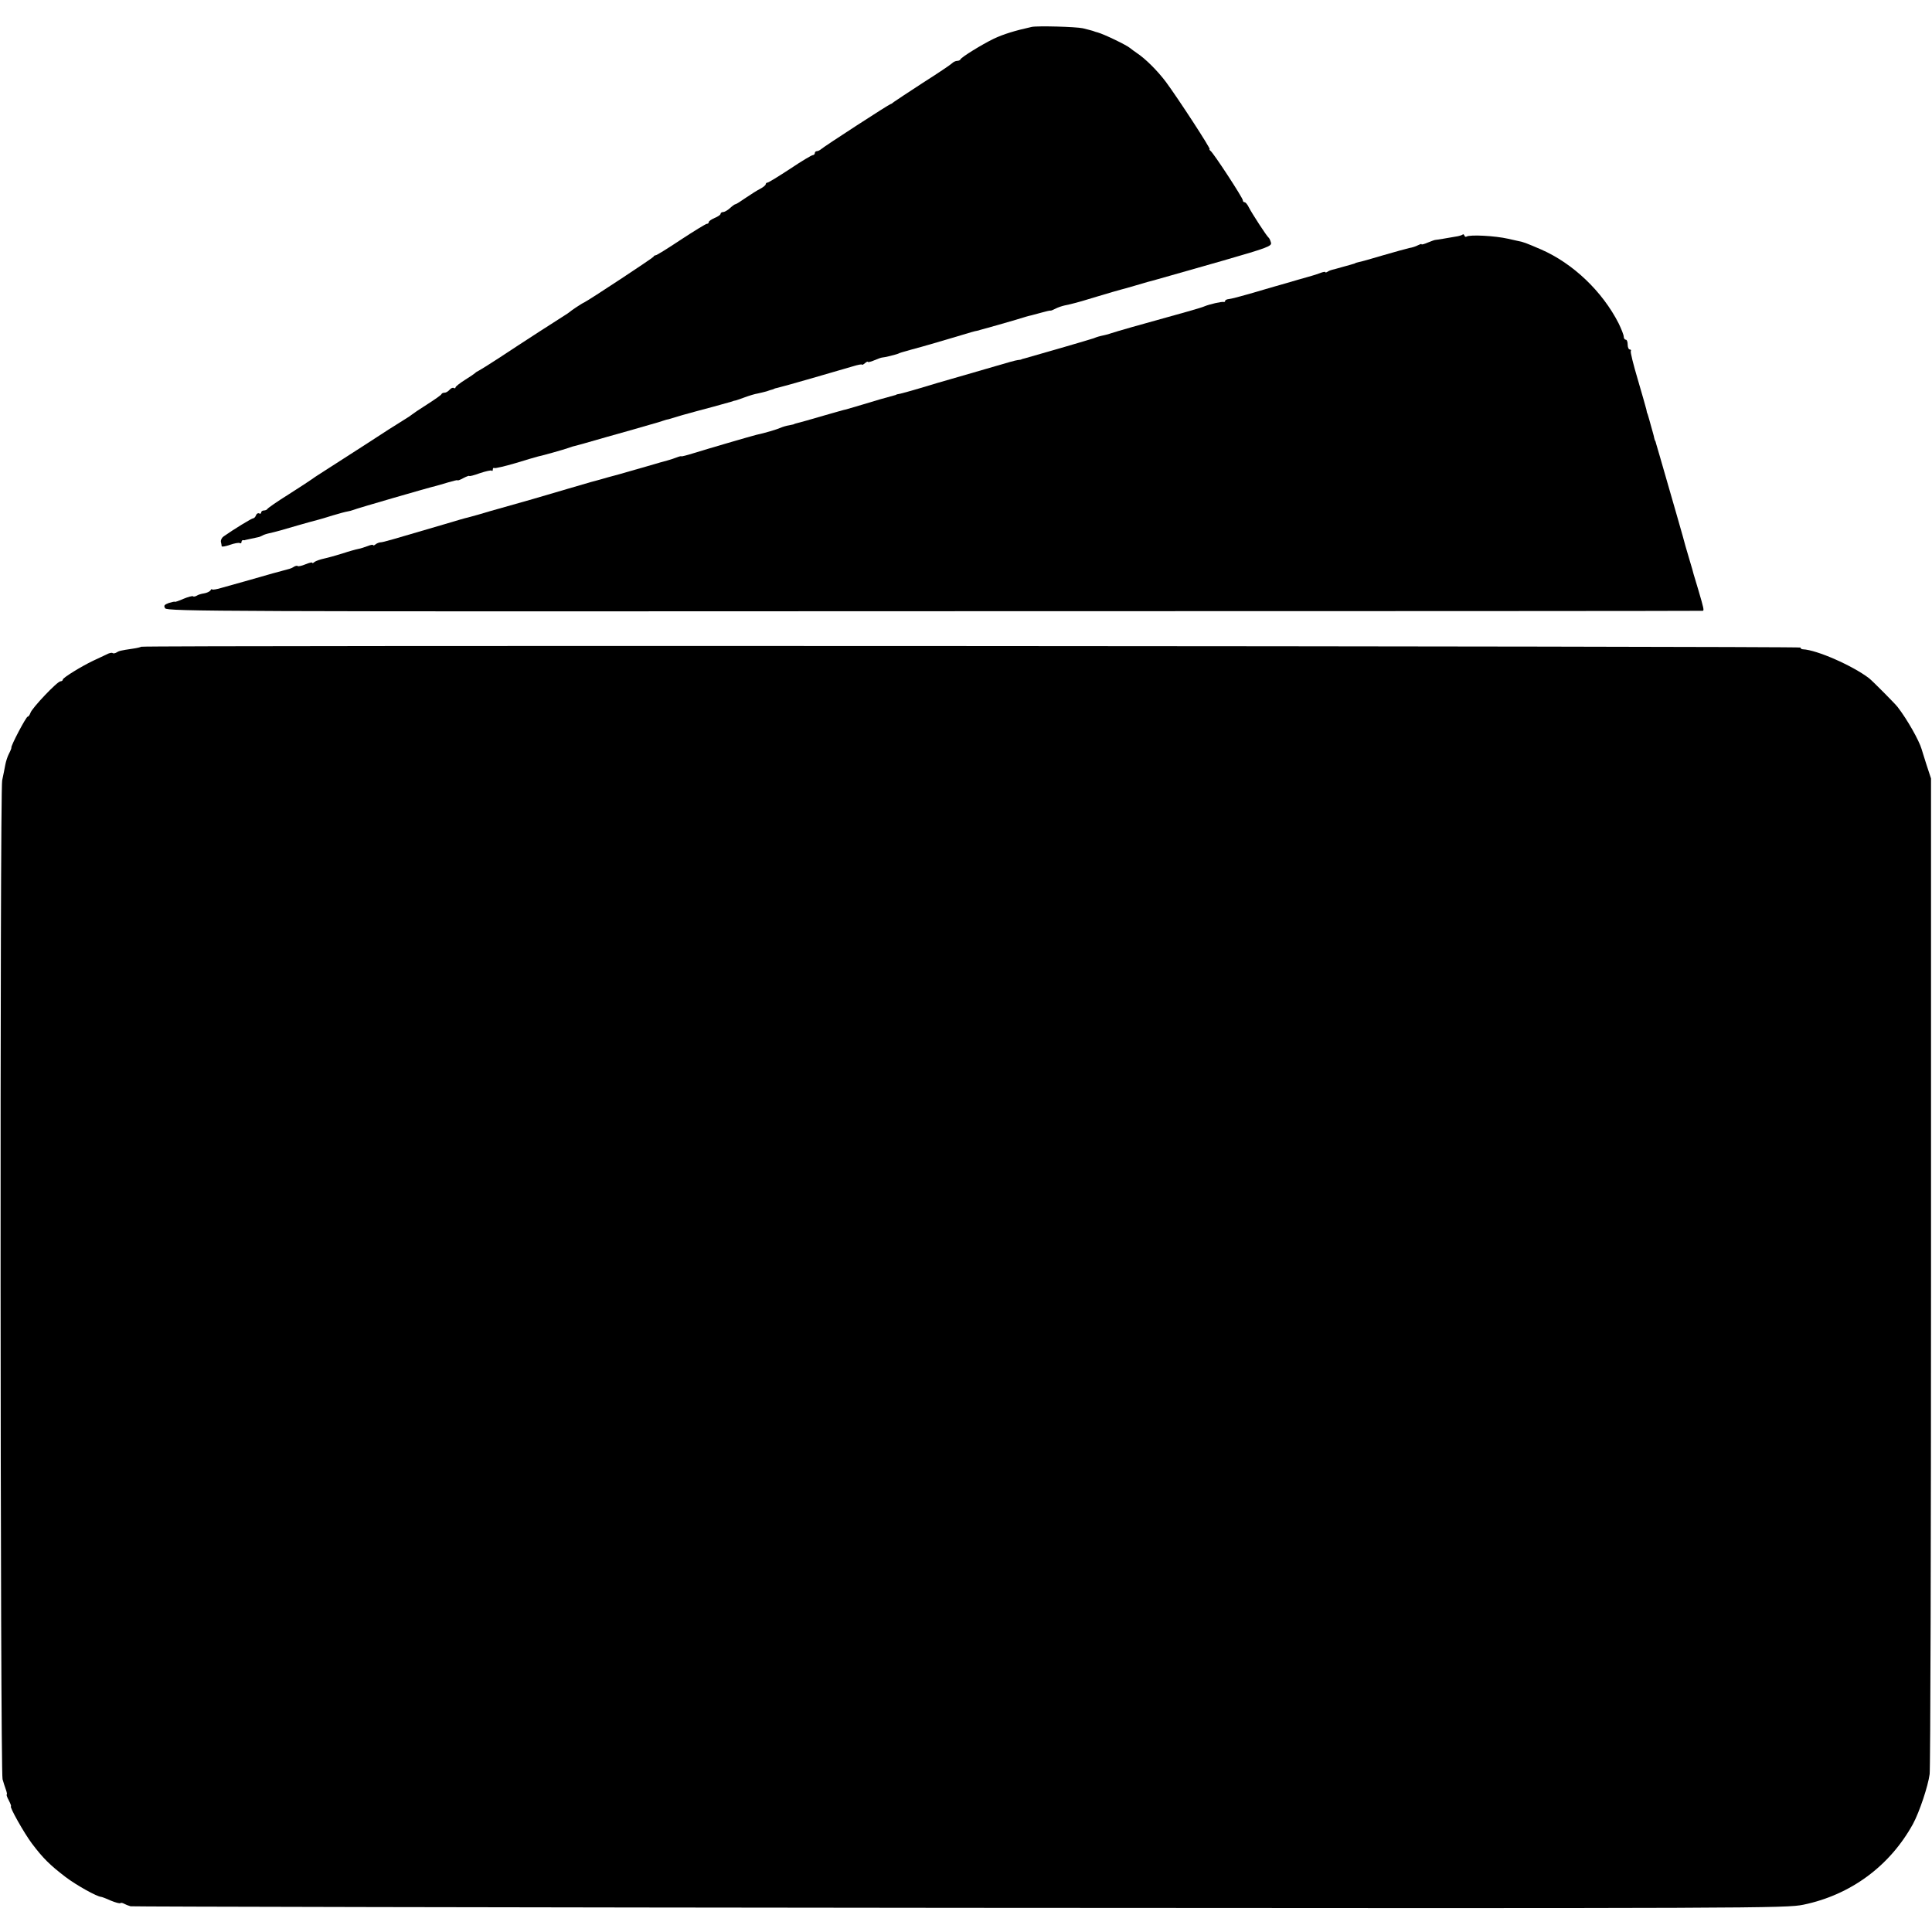
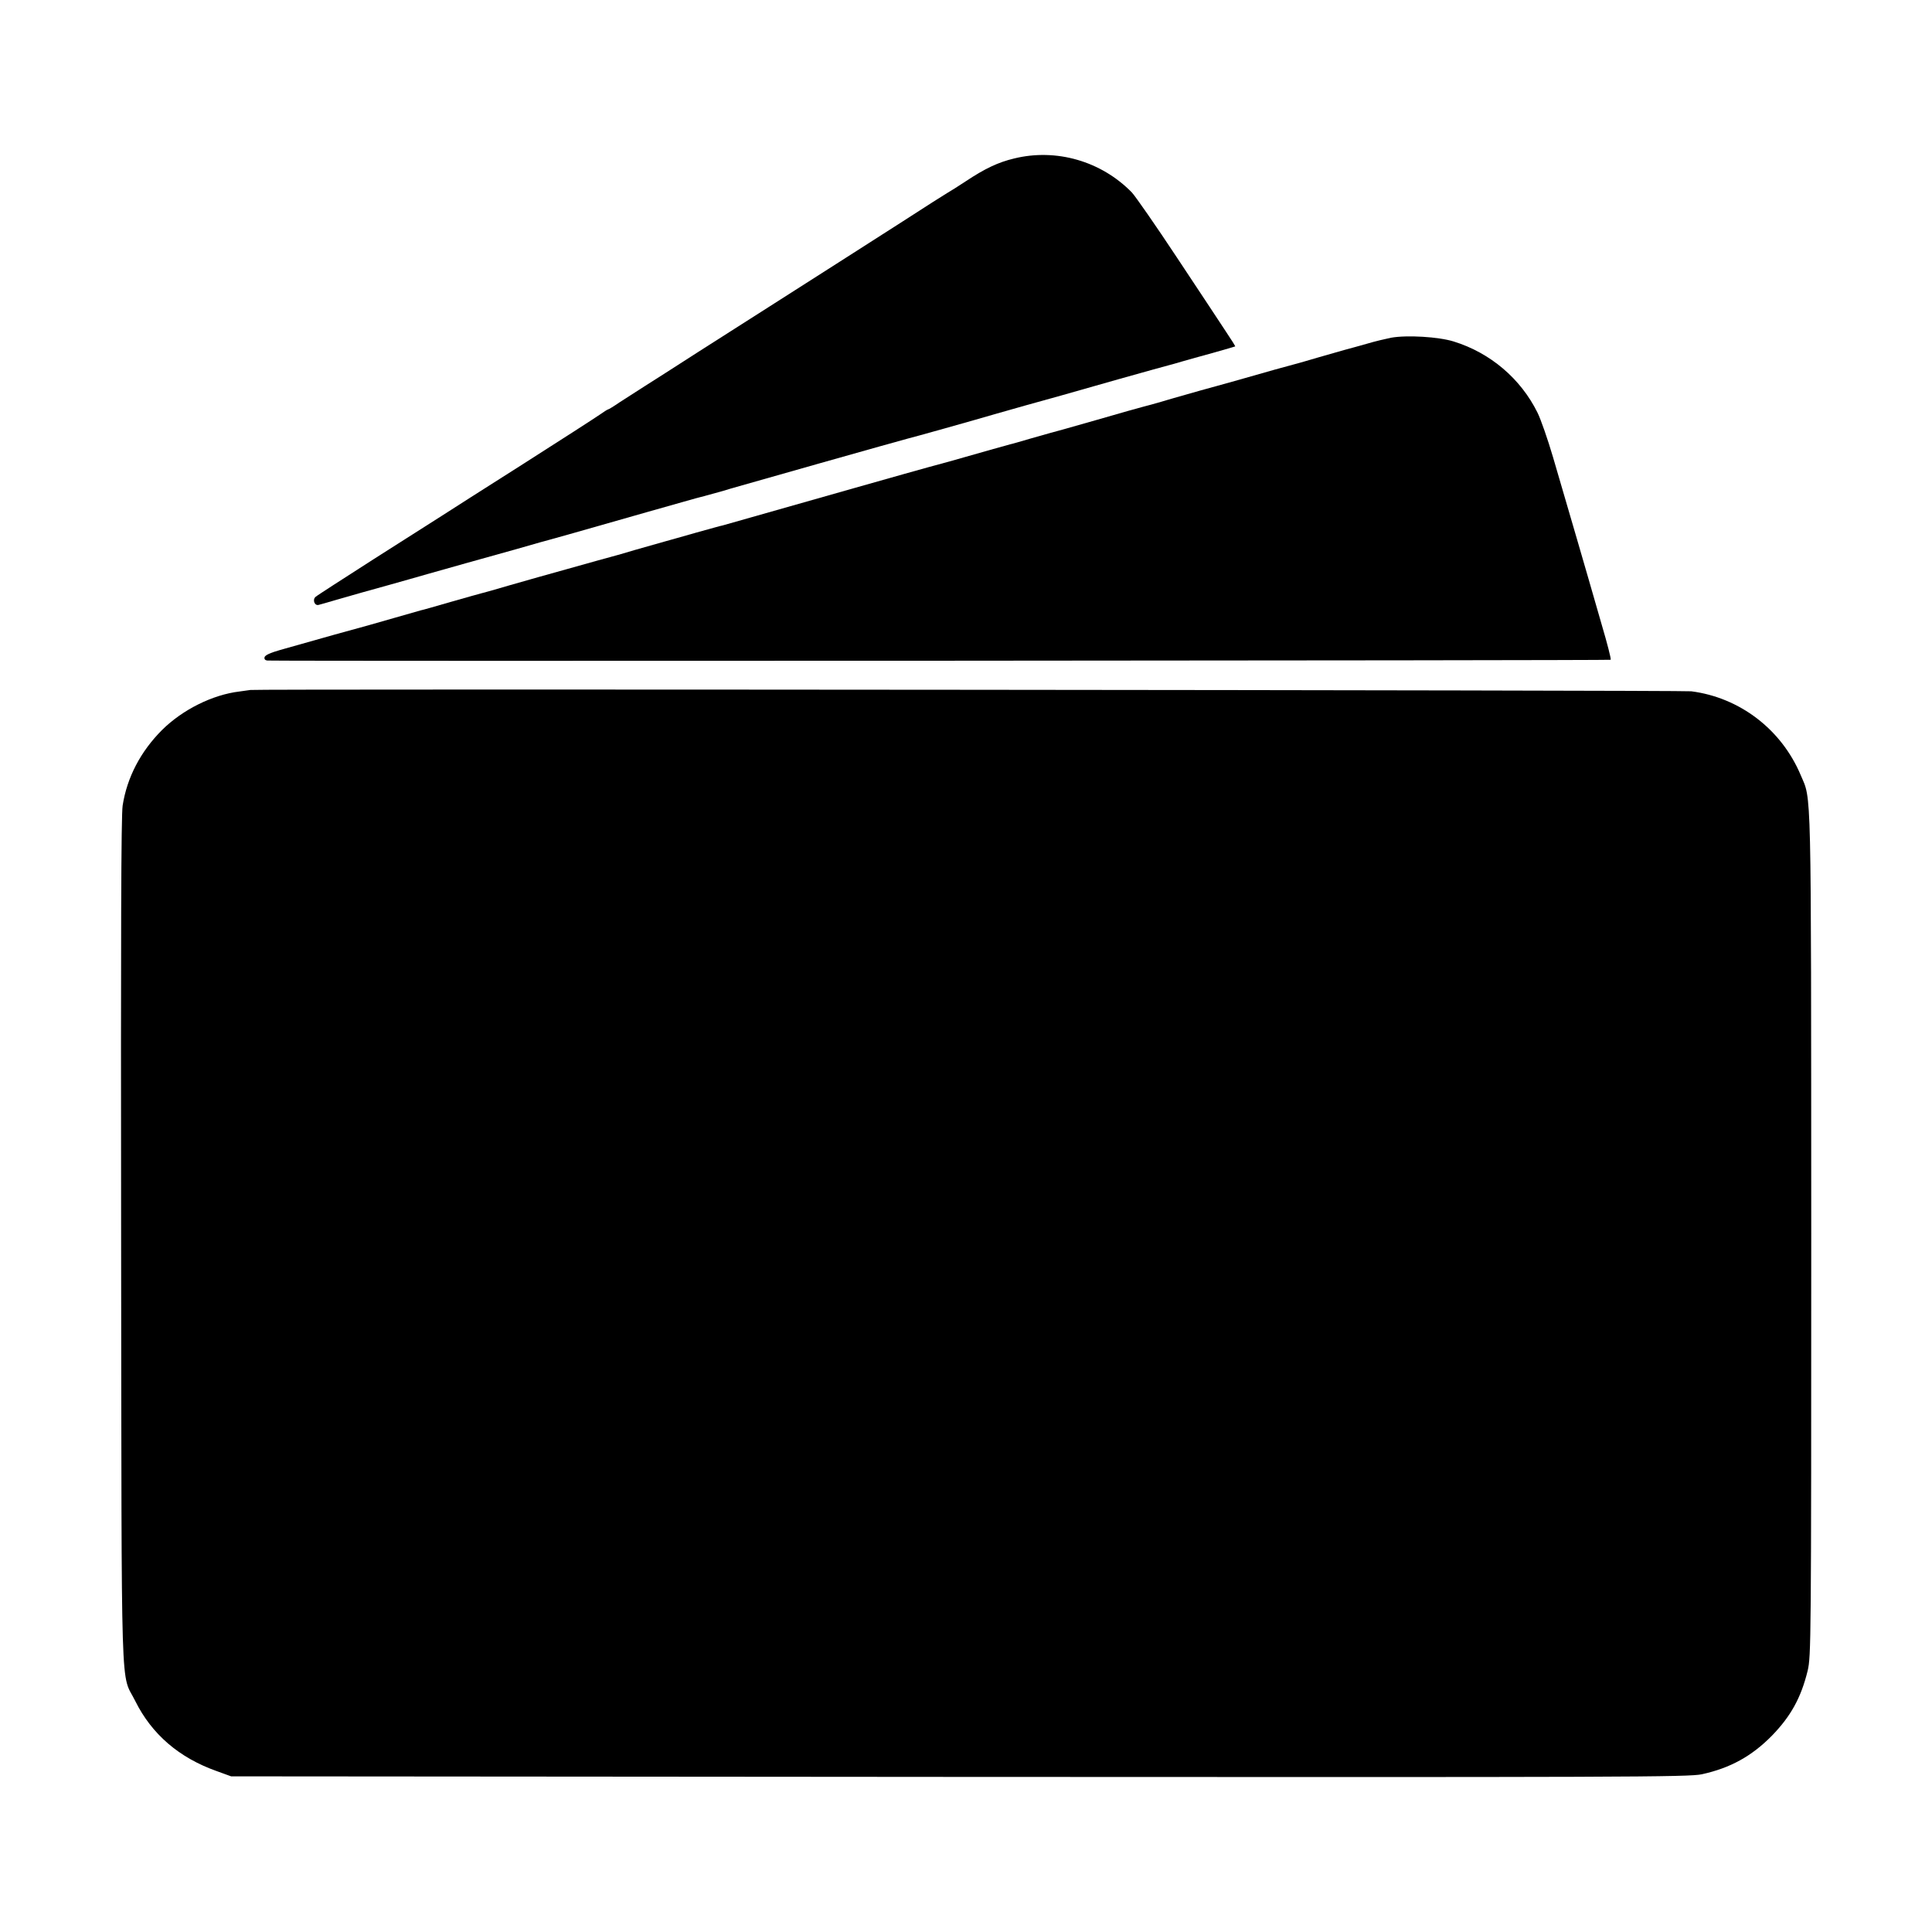
- <svg xmlns="http://www.w3.org/2000/svg" version="1.0" width="984pt" height="984pt" viewBox="0 0 984 984" preserveAspectRatio="xMidYMid meet">
-   <g transform="translate(0,984) scale(0.1,-0.1)" fill="#000000" stroke="none">
-     <path d="M5255 9703 c-86 -19 -144 -37 -193 -60 -62 -30 -165 -94 -170 -105 -2 -5 -10 -8 -17 -8 -8 0 -20 -6 -27 -13 -7 -7 -74 -52 -148 -99 -74 -48 -140 -92 -147 -97 -7 -6 -14 -11 -17 -11 -6 0 -336 -214 -353 -229 -7 -6 -17 -11 -23 -11 -5 0 -10 -4 -10 -10 0 -5 -5 -10 -10 -10 -6 0 -58 -31 -116 -70 -58 -38 -110 -70 -115 -70 -5 0 -9 -4 -9 -8 0 -5 -12 -15 -27 -23 -16 -8 -49 -29 -74 -46 -26 -18 -49 -33 -53 -33 -4 0 -16 -9 -28 -20 -12 -11 -28 -20 -35 -20 -7 0 -13 -4 -13 -9 0 -5 -13 -14 -30 -21 -16 -7 -30 -16 -30 -21 0 -5 -4 -9 -10 -9 -5 0 -64 -36 -131 -80 -66 -44 -124 -80 -129 -80 -4 0 -10 -3 -12 -8 -3 -6 -327 -220 -352 -232 -14 -6 -69 -43 -76 -50 -3 -3 -13 -9 -22 -15 -23 -14 -223 -143 -333 -216 -49 -32 -97 -62 -105 -66 -8 -4 -17 -9 -20 -13 -3 -3 -26 -19 -52 -35 -27 -17 -48 -34 -48 -38 0 -5 -4 -6 -9 -3 -5 3 -14 -1 -21 -9 -7 -8 -18 -15 -25 -15 -8 0 -15 -3 -17 -8 -1 -4 -34 -27 -73 -52 -38 -24 -72 -47 -75 -50 -3 -3 -23 -17 -45 -30 -22 -13 -110 -69 -195 -125 -85 -55 -180 -116 -210 -135 -30 -19 -59 -38 -65 -43 -5 -4 -57 -38 -115 -75 -58 -36 -106 -70 -108 -74 -2 -4 -10 -8 -18 -8 -8 0 -14 -5 -14 -11 0 -5 -5 -7 -10 -4 -6 3 -13 -1 -16 -9 -3 -9 -10 -16 -15 -16 -7 0 -96 -54 -150 -92 -9 -6 -15 -18 -14 -27 2 -9 4 -19 4 -23 1 -4 19 -1 42 7 23 8 45 12 50 9 5 -3 9 0 9 5 0 6 3 10 8 10 4 -1 9 -1 12 1 4 1 19 4 65 14 6 1 15 5 21 8 6 4 21 9 35 12 28 6 72 18 149 41 49 14 67 19 105 29 6 1 37 11 70 21 33 10 67 19 75 20 8 1 22 5 30 8 15 7 392 116 420 122 8 2 36 10 62 18 27 8 48 13 48 11 0 -3 14 2 30 11 17 9 30 13 30 11 0 -3 24 3 54 14 30 10 57 16 60 13 3 -4 6 -1 6 6 0 7 4 10 8 7 4 -2 53 9 107 25 55 17 107 32 115 34 25 5 134 36 150 42 8 3 21 7 27 9 7 1 86 23 175 49 90 25 188 53 218 62 30 8 62 18 70 21 8 3 20 6 26 7 6 2 38 11 70 21 33 9 64 18 69 19 14 3 167 45 183 50 7 3 14 5 17 5 3 0 24 8 47 16 24 9 54 18 68 20 14 3 34 8 45 11 11 4 23 8 28 9 4 1 8 2 10 4 1 1 9 3 18 5 17 3 302 85 382 109 26 8 47 12 47 9 0 -3 7 0 15 7 8 7 15 10 15 7 0 -3 15 0 33 8 17 7 35 14 40 14 15 1 62 13 77 18 19 8 17 7 70 22 65 17 169 48 253 73 39 12 77 23 82 23 6 1 13 3 18 5 4 1 10 3 15 4 38 10 109 31 165 47 37 12 73 22 80 23 7 2 30 8 52 14 22 6 42 11 45 10 3 -1 14 4 26 10 11 6 32 13 45 16 43 9 63 14 168 46 57 17 111 33 120 35 9 2 41 11 71 20 30 9 60 17 65 19 6 1 30 8 55 15 25 7 52 15 60 17 8 2 129 37 267 76 233 67 252 75 246 93 -3 11 -8 22 -12 25 -10 8 -84 122 -100 153 -7 15 -17 27 -22 27 -5 0 -9 4 -9 10 0 12 -150 242 -165 252 -5 4 -7 8 -4 8 8 0 -161 259 -223 343 -43 57 -104 118 -148 147 -12 8 -28 20 -34 25 -17 15 -133 71 -166 80 -3 0 -14 4 -25 8 -11 3 -33 9 -50 13 -36 8 -231 13 -260 7z" />
-     <path d="M7449 8645 c-4 -3 -19 -8 -35 -10 -16 -3 -45 -8 -64 -11 -19 -3 -37 -6 -40 -6 -3 0 -20 -6 -37 -13 -18 -8 -33 -12 -33 -9 0 3 -8 0 -18 -5 -11 -6 -30 -12 -43 -14 -13 -3 -73 -19 -134 -37 -60 -18 -117 -34 -125 -35 -8 -2 -16 -4 -17 -5 -2 -2 -6 -3 -10 -4 -5 -2 -28 -8 -53 -15 -25 -7 -49 -14 -55 -15 -5 -1 -16 -5 -22 -9 -7 -5 -13 -6 -13 -3 0 3 -12 1 -27 -5 -16 -6 -35 -12 -43 -14 -8 -3 -40 -11 -70 -20 -30 -9 -59 -17 -65 -19 -13 -3 -76 -22 -183 -53 -45 -13 -91 -25 -102 -26 -11 -1 -20 -5 -20 -9 0 -4 -3 -7 -7 -6 -11 3 -74 -12 -98 -22 -18 -8 -89 -28 -370 -106 -49 -14 -97 -28 -105 -31 -8 -3 -24 -8 -35 -10 -28 -6 -38 -9 -55 -16 -13 -5 -309 -91 -350 -102 -8 -2 -16 -4 -17 -5 -2 -2 -11 -3 -20 -4 -10 -1 -56 -14 -103 -28 -47 -14 -137 -40 -200 -58 -63 -18 -150 -43 -194 -57 -43 -13 -88 -25 -100 -28 -11 -2 -21 -4 -21 -5 0 -1 -7 -3 -15 -5 -41 -11 -91 -25 -155 -45 -38 -11 -77 -23 -85 -25 -8 -1 -55 -15 -105 -29 -88 -26 -115 -33 -145 -41 -8 -2 -15 -4 -15 -5 0 -1 -11 -3 -25 -6 -14 -2 -34 -8 -45 -13 -18 -8 -81 -27 -124 -36 -28 -7 -254 -73 -318 -93 -35 -11 -63 -18 -63 -16 0 2 -12 -1 -27 -7 -16 -6 -35 -12 -43 -14 -8 -2 -55 -15 -105 -30 -49 -14 -97 -28 -105 -30 -8 -3 -49 -14 -90 -25 -41 -12 -82 -23 -90 -25 -8 -2 -62 -18 -120 -35 -96 -29 -263 -77 -350 -101 -40 -11 -39 -11 -100 -29 -25 -7 -51 -14 -58 -16 -7 -1 -59 -16 -115 -33 -275 -81 -313 -92 -327 -93 -8 0 -21 -5 -28 -11 -6 -5 -12 -7 -12 -3 0 3 -12 1 -27 -5 -16 -6 -37 -13 -49 -15 -11 -2 -47 -12 -80 -23 -32 -10 -75 -22 -94 -26 -19 -4 -41 -12 -48 -17 -6 -6 -12 -8 -12 -4 0 3 -15 0 -34 -8 -19 -8 -37 -12 -40 -9 -2 3 -11 1 -18 -3 -7 -5 -17 -9 -23 -11 -5 -1 -44 -12 -85 -23 -76 -22 -161 -46 -258 -73 -28 -9 -52 -12 -52 -9 0 4 -4 2 -8 -5 -4 -6 -19 -13 -32 -15 -14 -2 -31 -7 -38 -12 -7 -4 -16 -6 -19 -3 -2 3 -25 -3 -49 -13 -24 -11 -44 -17 -44 -15 0 2 -13 -1 -30 -6 -24 -9 -27 -14 -19 -27 10 -16 280 -17 3917 -15 2149 0 3910 1 3914 2 8 1 6 11 -22 106 -12 39 -22 75 -24 80 -1 6 -10 37 -20 70 -10 33 -20 67 -22 75 -2 12 -74 261 -130 455 -8 28 -17 57 -19 65 -2 8 -4 15 -5 15 -1 0 -3 7 -5 15 -1 8 -9 35 -16 60 -7 25 -13 48 -15 53 -1 4 -2 8 -3 10 -2 1 -4 11 -6 22 -3 11 -22 80 -44 154 -22 74 -38 138 -35 143 3 4 0 8 -5 8 -6 0 -11 11 -11 25 0 14 -4 25 -10 25 -5 0 -10 7 -10 15 0 9 -12 39 -26 68 -83 163 -232 305 -394 376 -79 34 -92 39 -120 44 -14 3 -36 8 -49 11 -66 15 -194 22 -212 11 -4 -3 -9 0 -11 6 -2 5 -6 8 -9 4z" />
-     <path d="M719 6546 c-2 -2 -22 -7 -44 -10 -61 -9 -69 -11 -83 -20 -7 -4 -16 -5 -19 -2 -3 3 -18 0 -32 -8 -14 -7 -44 -21 -66 -31 -61 -29 -155 -87 -155 -96 0 -5 -6 -9 -12 -9 -16 0 -146 -137 -153 -161 -4 -11 -10 -19 -14 -19 -8 0 -88 -152 -83 -158 1 -1 -4 -15 -12 -30 -8 -15 -16 -41 -19 -57 -3 -17 -10 -52 -16 -80 -12 -58 -10 -5043 2 -5087 4 -15 12 -39 17 -53 5 -14 7 -25 4 -25 -2 0 2 -14 11 -30 9 -17 13 -30 11 -30 -10 0 67 -137 107 -190 56 -74 90 -108 171 -170 57 -43 160 -100 181 -101 3 0 25 -8 49 -19 24 -10 47 -16 49 -13 3 3 12 1 19 -3 7 -4 22 -10 33 -13 11 -2 1912 -6 4225 -8 4072 -3 4208 -2 4295 16 241 50 440 197 558 411 33 61 77 193 85 254 4 28 7 1181 7 2561 l0 2510 -23 70 c-12 39 -24 75 -25 80 -13 44 -72 149 -122 214 -13 17 -128 133 -146 147 -84 64 -266 144 -336 147 -7 0 -13 4 -13 9 0 7 -8442 12 -8451 4z" />
+ <svg xmlns="http://www.w3.org/2000/svg" version="1.0" width="1024pt" height="1024pt" viewBox="0 0 1024 1024" preserveAspectRatio="xMidYMid meet">
+   <g transform="translate(0,1024) scale(0.1,-0.1)" fill="#000000" stroke="none">
+     <path d="M5375 9400 c-84 -20 -154 -53 -255 -120 -41 -27 -85 -55 -98 -62 -12 -7 -118 -74 -235 -150 -117 -75 -439 -281 -717 -458 -278 -177 -521 -332 -540 -345 -19 -12 -69 -44 -110 -70 -41 -26 -101 -65 -134 -86 -32 -22 -60 -39 -63 -39 -3 0 -23 -13 -46 -29 -23 -16 -206 -134 -407 -262 -201 -127 -394 -251 -430 -274 -36 -23 -198 -126 -360 -229 -162 -104 -301 -193 -308 -200 -17 -16 -4 -48 17 -42 9 2 50 14 91 26 111 32 164 47 280 79 58 16 155 44 215 61 61 17 148 42 195 55 47 13 166 46 265 74 99 29 187 53 195 55 17 4 117 33 500 142 146 41 274 78 285 80 11 3 25 6 30 8 75 20 105 29 130 37 36 11 913 259 935 264 19 4 351 97 470 132 47 13 117 33 155 44 116 32 228 63 493 139 139 39 261 73 270 75 9 2 40 11 67 19 28 8 102 29 165 46 63 18 116 33 117 34 1 1 -22 38 -51 81 -29 44 -145 220 -258 390 -113 171 -221 326 -239 345 -162 166 -401 235 -624 180z" />
+     <path d="M7373 8450 c-29 -6 -85 -19 -125 -31 -40 -11 -95 -27 -123 -34 -27 -8 -90 -26 -140 -40 -49 -14 -94 -28 -100 -29 -82 -22 -162 -44 -290 -81 -27 -8 -131 -37 -230 -64 -99 -28 -204 -58 -233 -67 -29 -8 -61 -17 -70 -19 -9 -2 -120 -33 -247 -70 -126 -36 -239 -68 -249 -70 -11 -3 -58 -16 -106 -30 -48 -14 -95 -28 -106 -30 -10 -3 -57 -16 -104 -29 -199 -57 -278 -79 -325 -91 -53 -14 -701 -198 -940 -266 -77 -22 -147 -42 -155 -44 -8 -1 -71 -19 -140 -38 -69 -20 -145 -41 -170 -48 -61 -17 -54 -15 -155 -44 -49 -15 -106 -31 -125 -36 -55 -15 -56 -15 -230 -64 -91 -25 -228 -64 -305 -86 -77 -23 -146 -42 -155 -44 -8 -2 -80 -22 -160 -45 -80 -23 -152 -44 -160 -45 -8 -2 -71 -20 -140 -40 -69 -20 -132 -38 -140 -40 -14 -3 -301 -83 -465 -130 -53 -15 -81 -28 -83 -39 -2 -10 4 -16 15 -17 105 -4 7115 0 7120 4 3 4 -18 86 -47 184 -28 98 -60 207 -70 243 -18 62 -81 280 -189 648 -28 95 -65 201 -82 235 -89 180 -250 317 -444 377 -80 25 -248 35 -332 20z" />
+     <path d="M1327 6583 c-1 0 -27 -4 -57 -8 -144 -17 -303 -97 -411 -204 -114 -114 -186 -252 -209 -401 -8 -55 -10 -667 -8 -2315 3 -2506 -4 -2271 75 -2431 87 -175 231 -300 431 -371 l77 -28 3860 -3 c3543 -2 3866 -1 3935 14 151 33 265 96 372 205 100 103 154 201 189 344 18 78 19 142 19 2315 -1 2430 2 2294 -56 2432 -102 242 -323 411 -580 444 -47 6 -7631 13 -7637 7z" />
  </g>
</svg>
